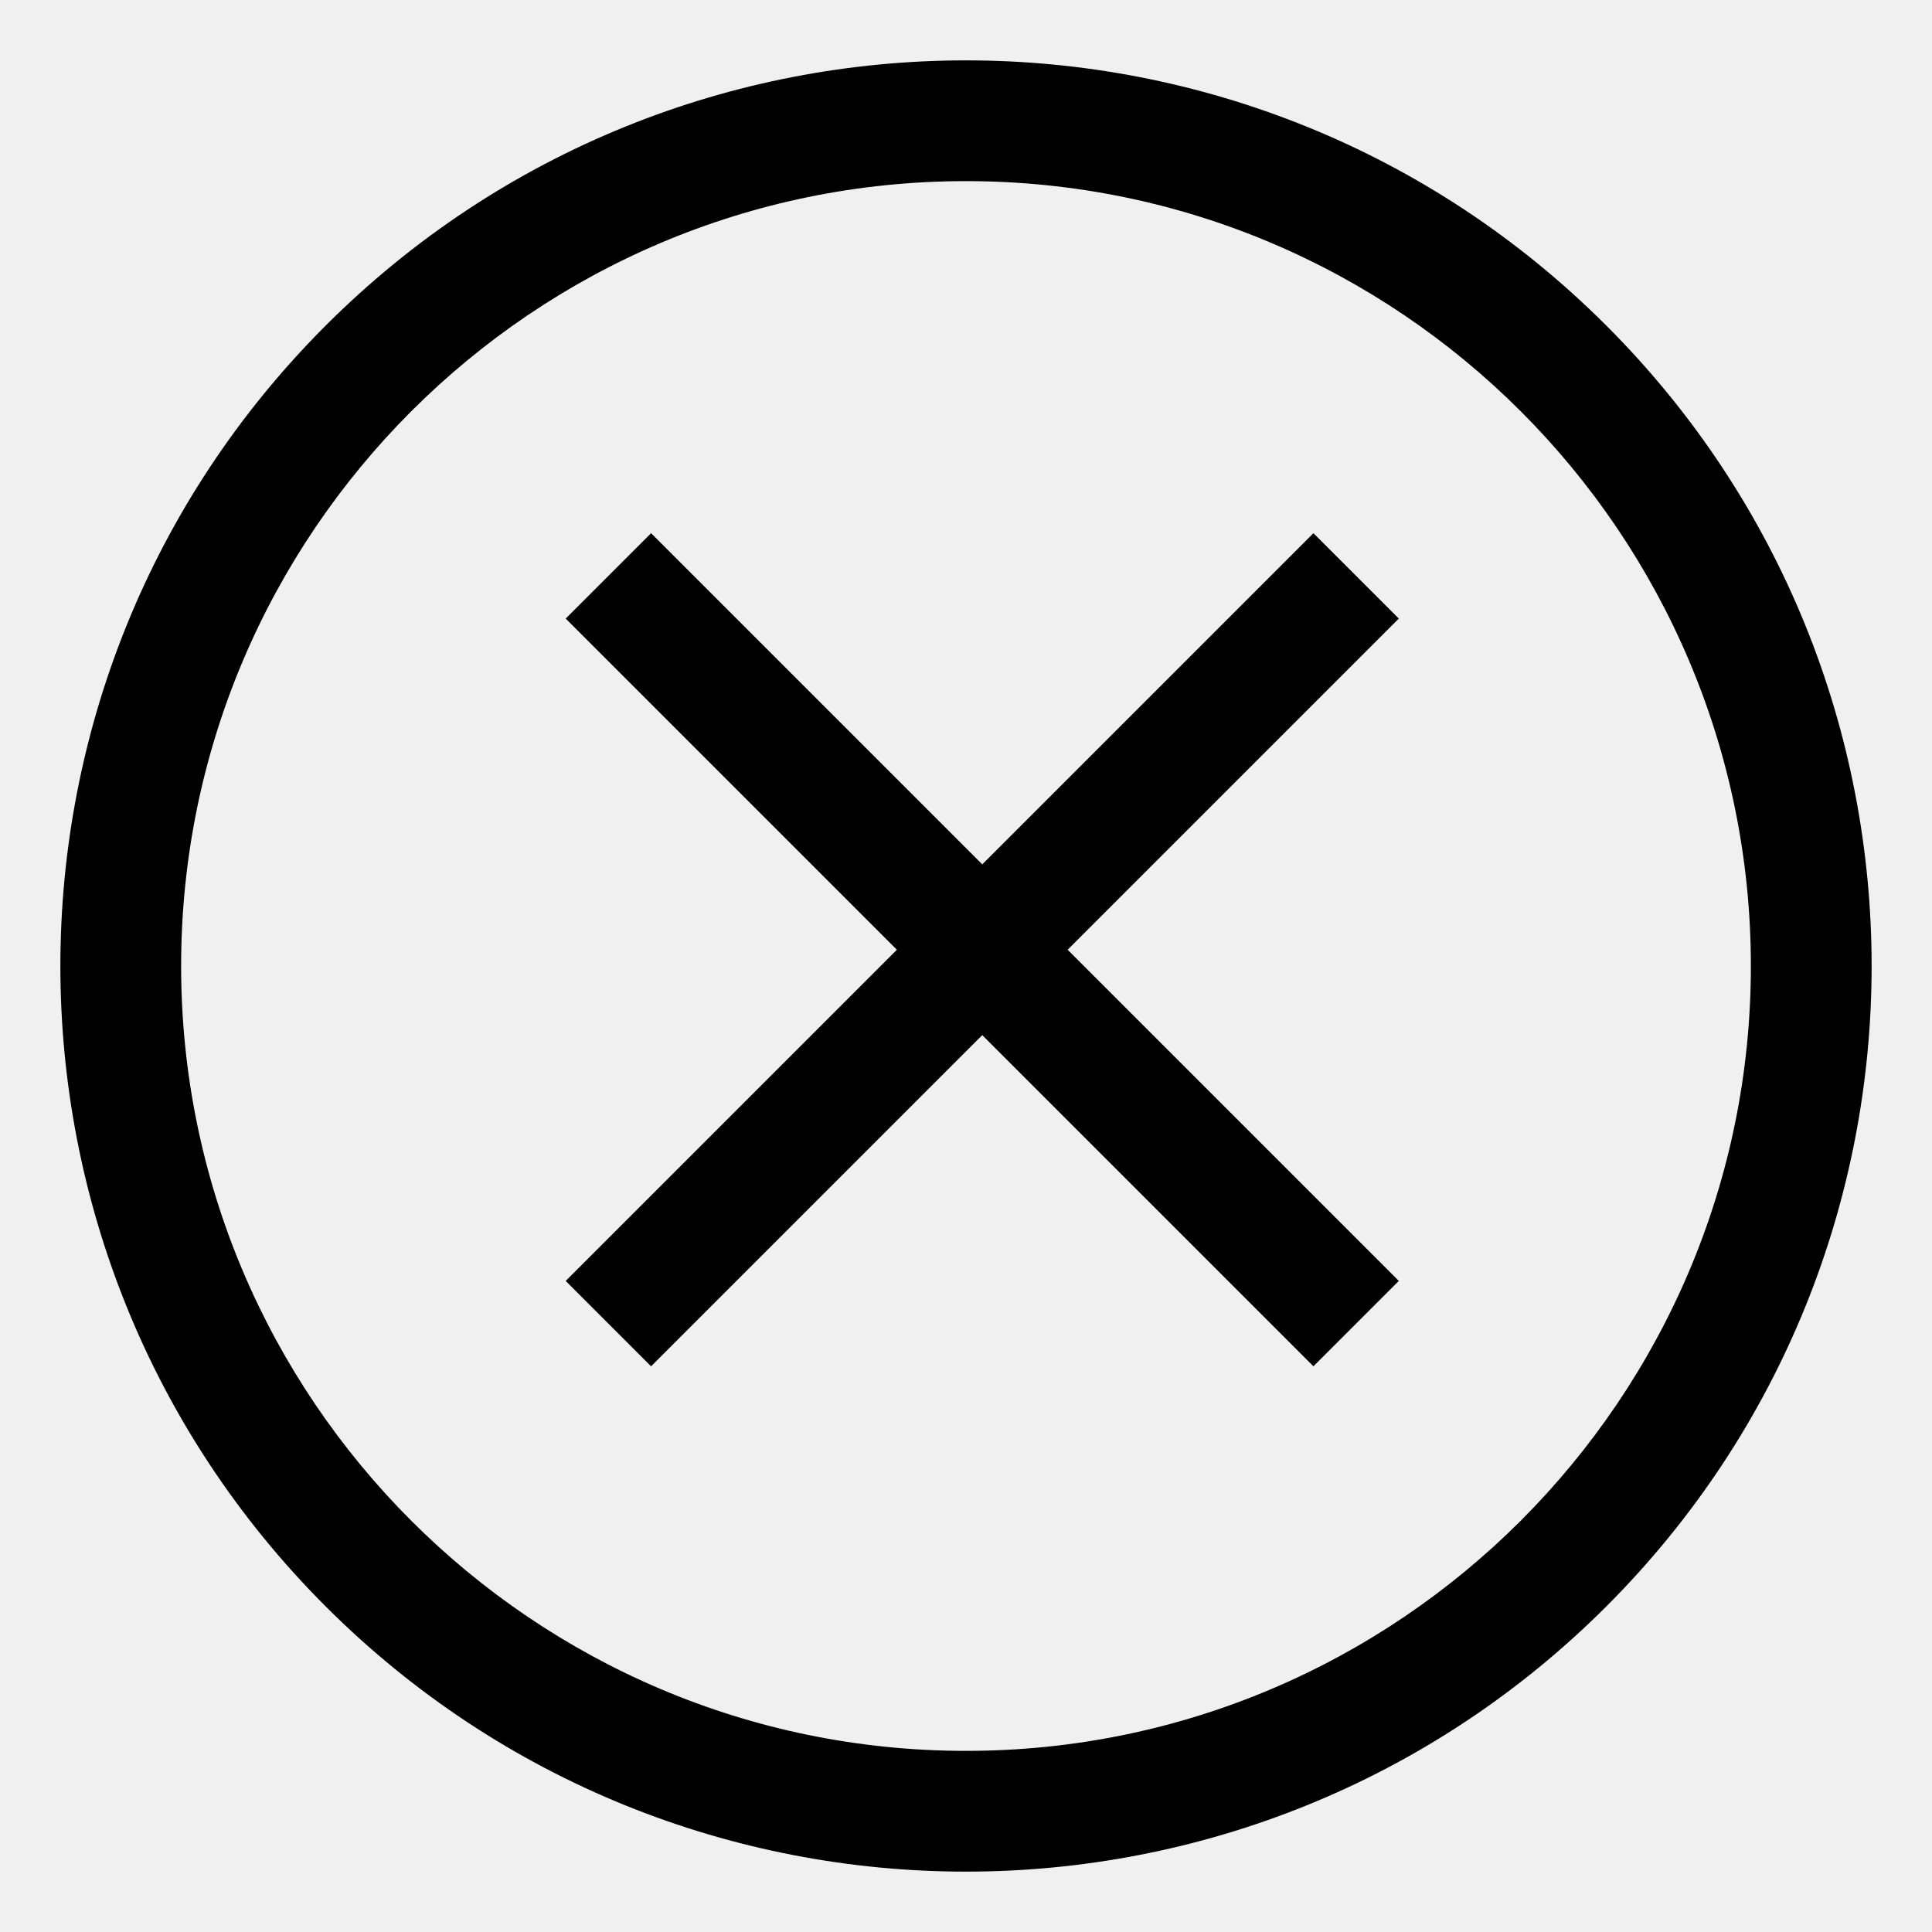
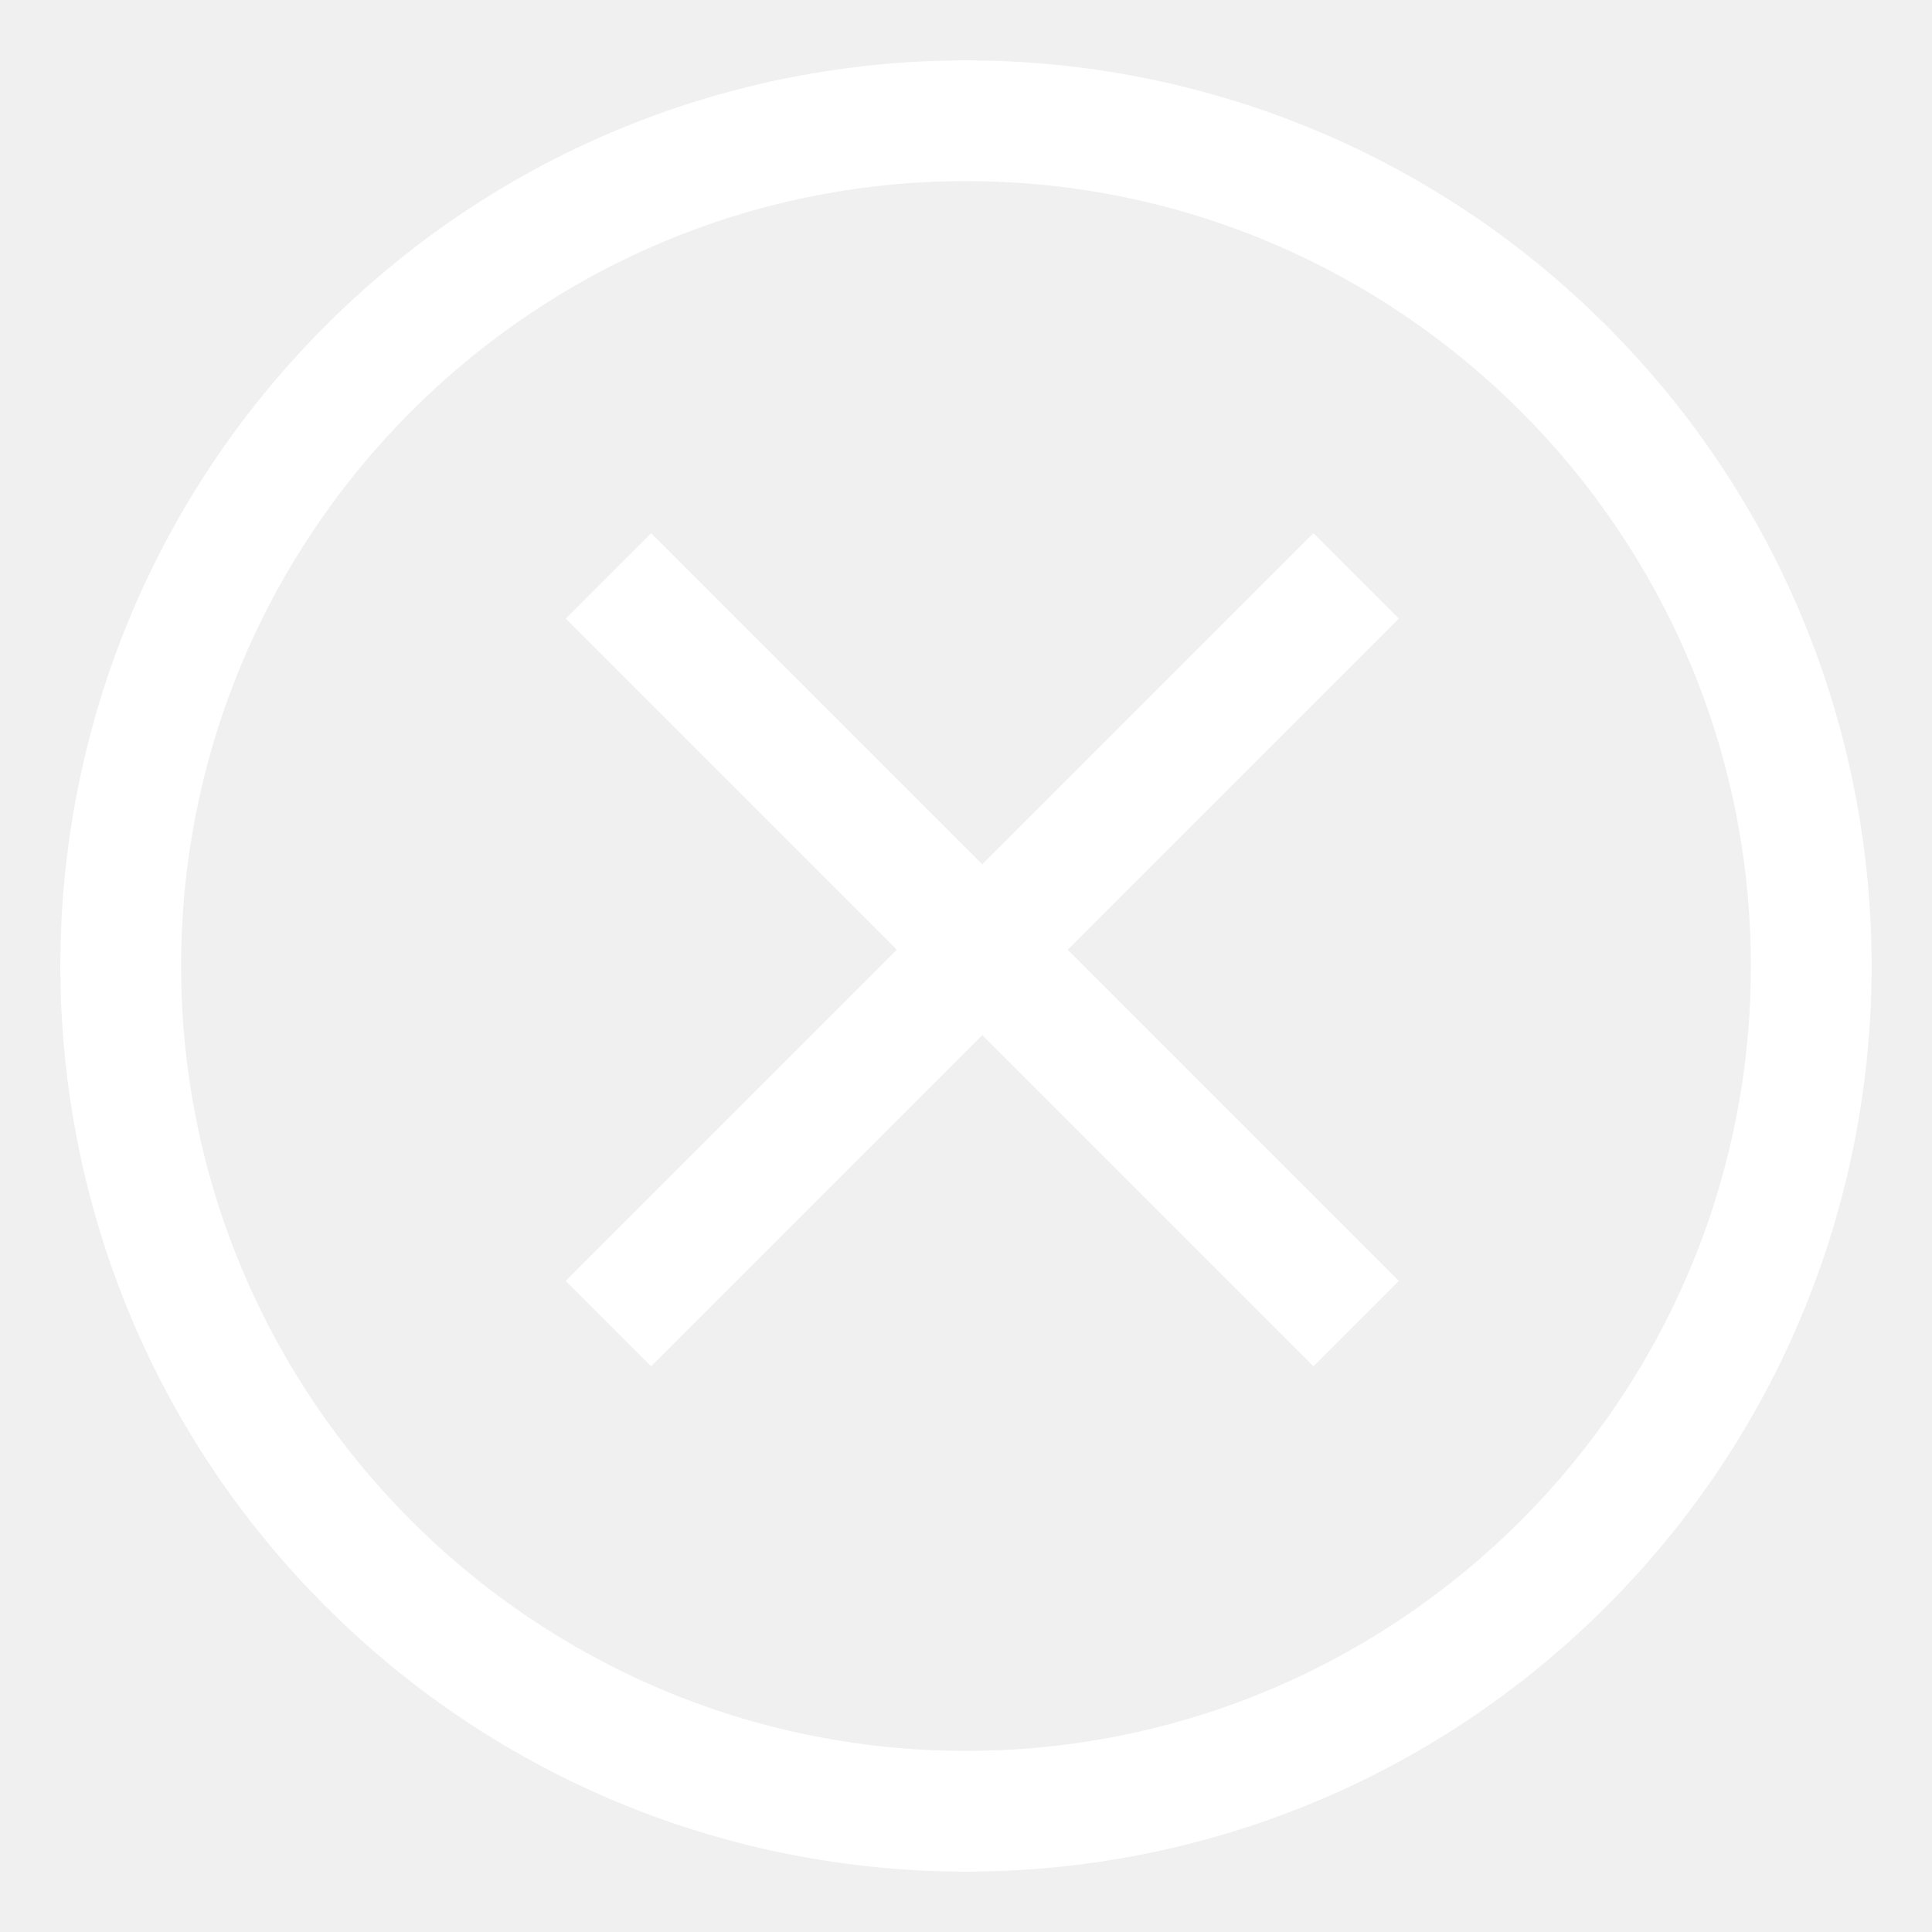
<svg xmlns="http://www.w3.org/2000/svg" width="48" height="48" viewBox="0 0 512 512">
-   <path fill="#000000" d="m348.071 141.302l-87.763 87.763l-87.763-87.763l-22.628 22.627l87.764 87.763l-87.764 87.764l22.628 22.627l87.763-87.763l87.763 87.763l22.628-22.627l-87.764-87.764l87.764-87.763l-22.628-22.627z" />
-   <path fill="#000000" d="M425.706 86.294A240 240 0 0 0 86.294 425.706A240 240 0 0 0 425.706 86.294ZM256 464c-114.691 0-208-93.309-208-208S141.309 48 256 48s208 93.309 208 208s-93.309 208-208 208Z" />
+   <path fill="#ffffff" d="m348.071 141.302l-87.763 87.763l-87.763-87.763l-22.628 22.627l87.764 87.763l-87.764 87.764l22.628 22.627l87.763-87.763l87.763 87.763l22.628-22.627l-87.764-87.764l87.764-87.763z" />
+   <path fill="#ffffff" d="M425.706 86.294A240 240 0 0 0 86.294 425.706A240 240 0 0 0 425.706 86.294M256 464c-114.691 0-208-93.309-208-208S141.309 48 256 48s208 93.309 208 208s-93.309 208-208 208" />
</svg>
